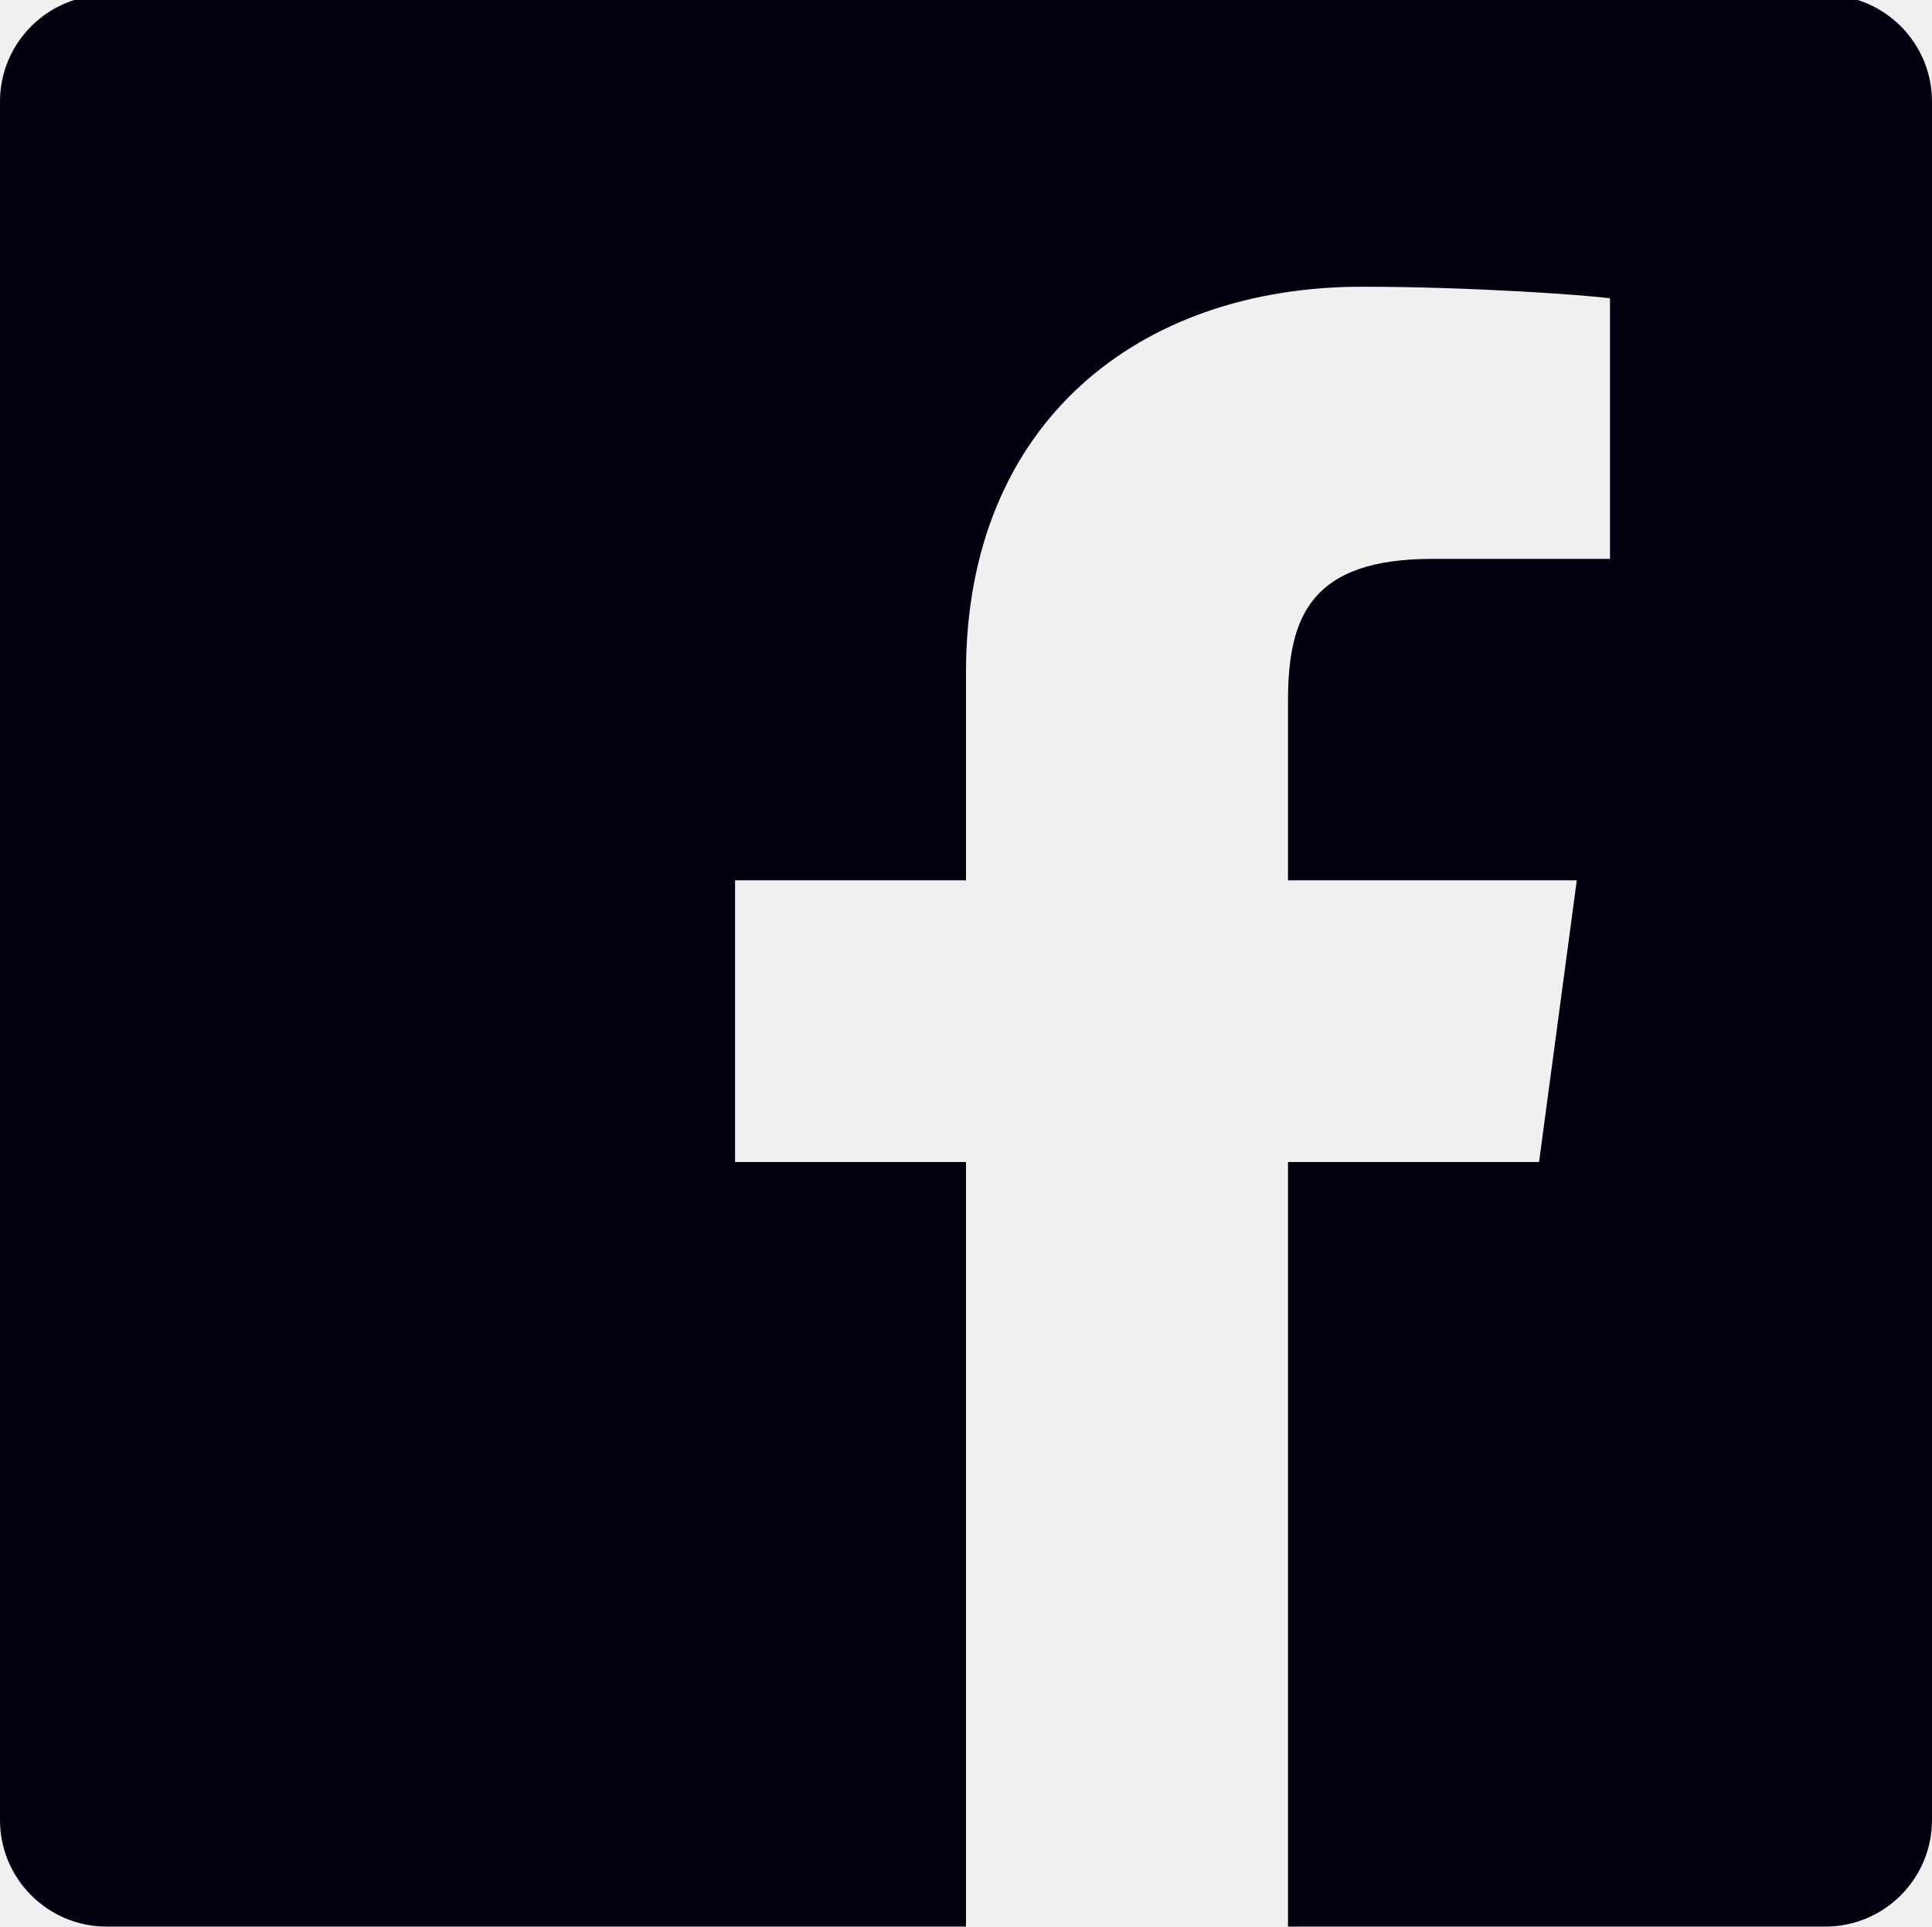
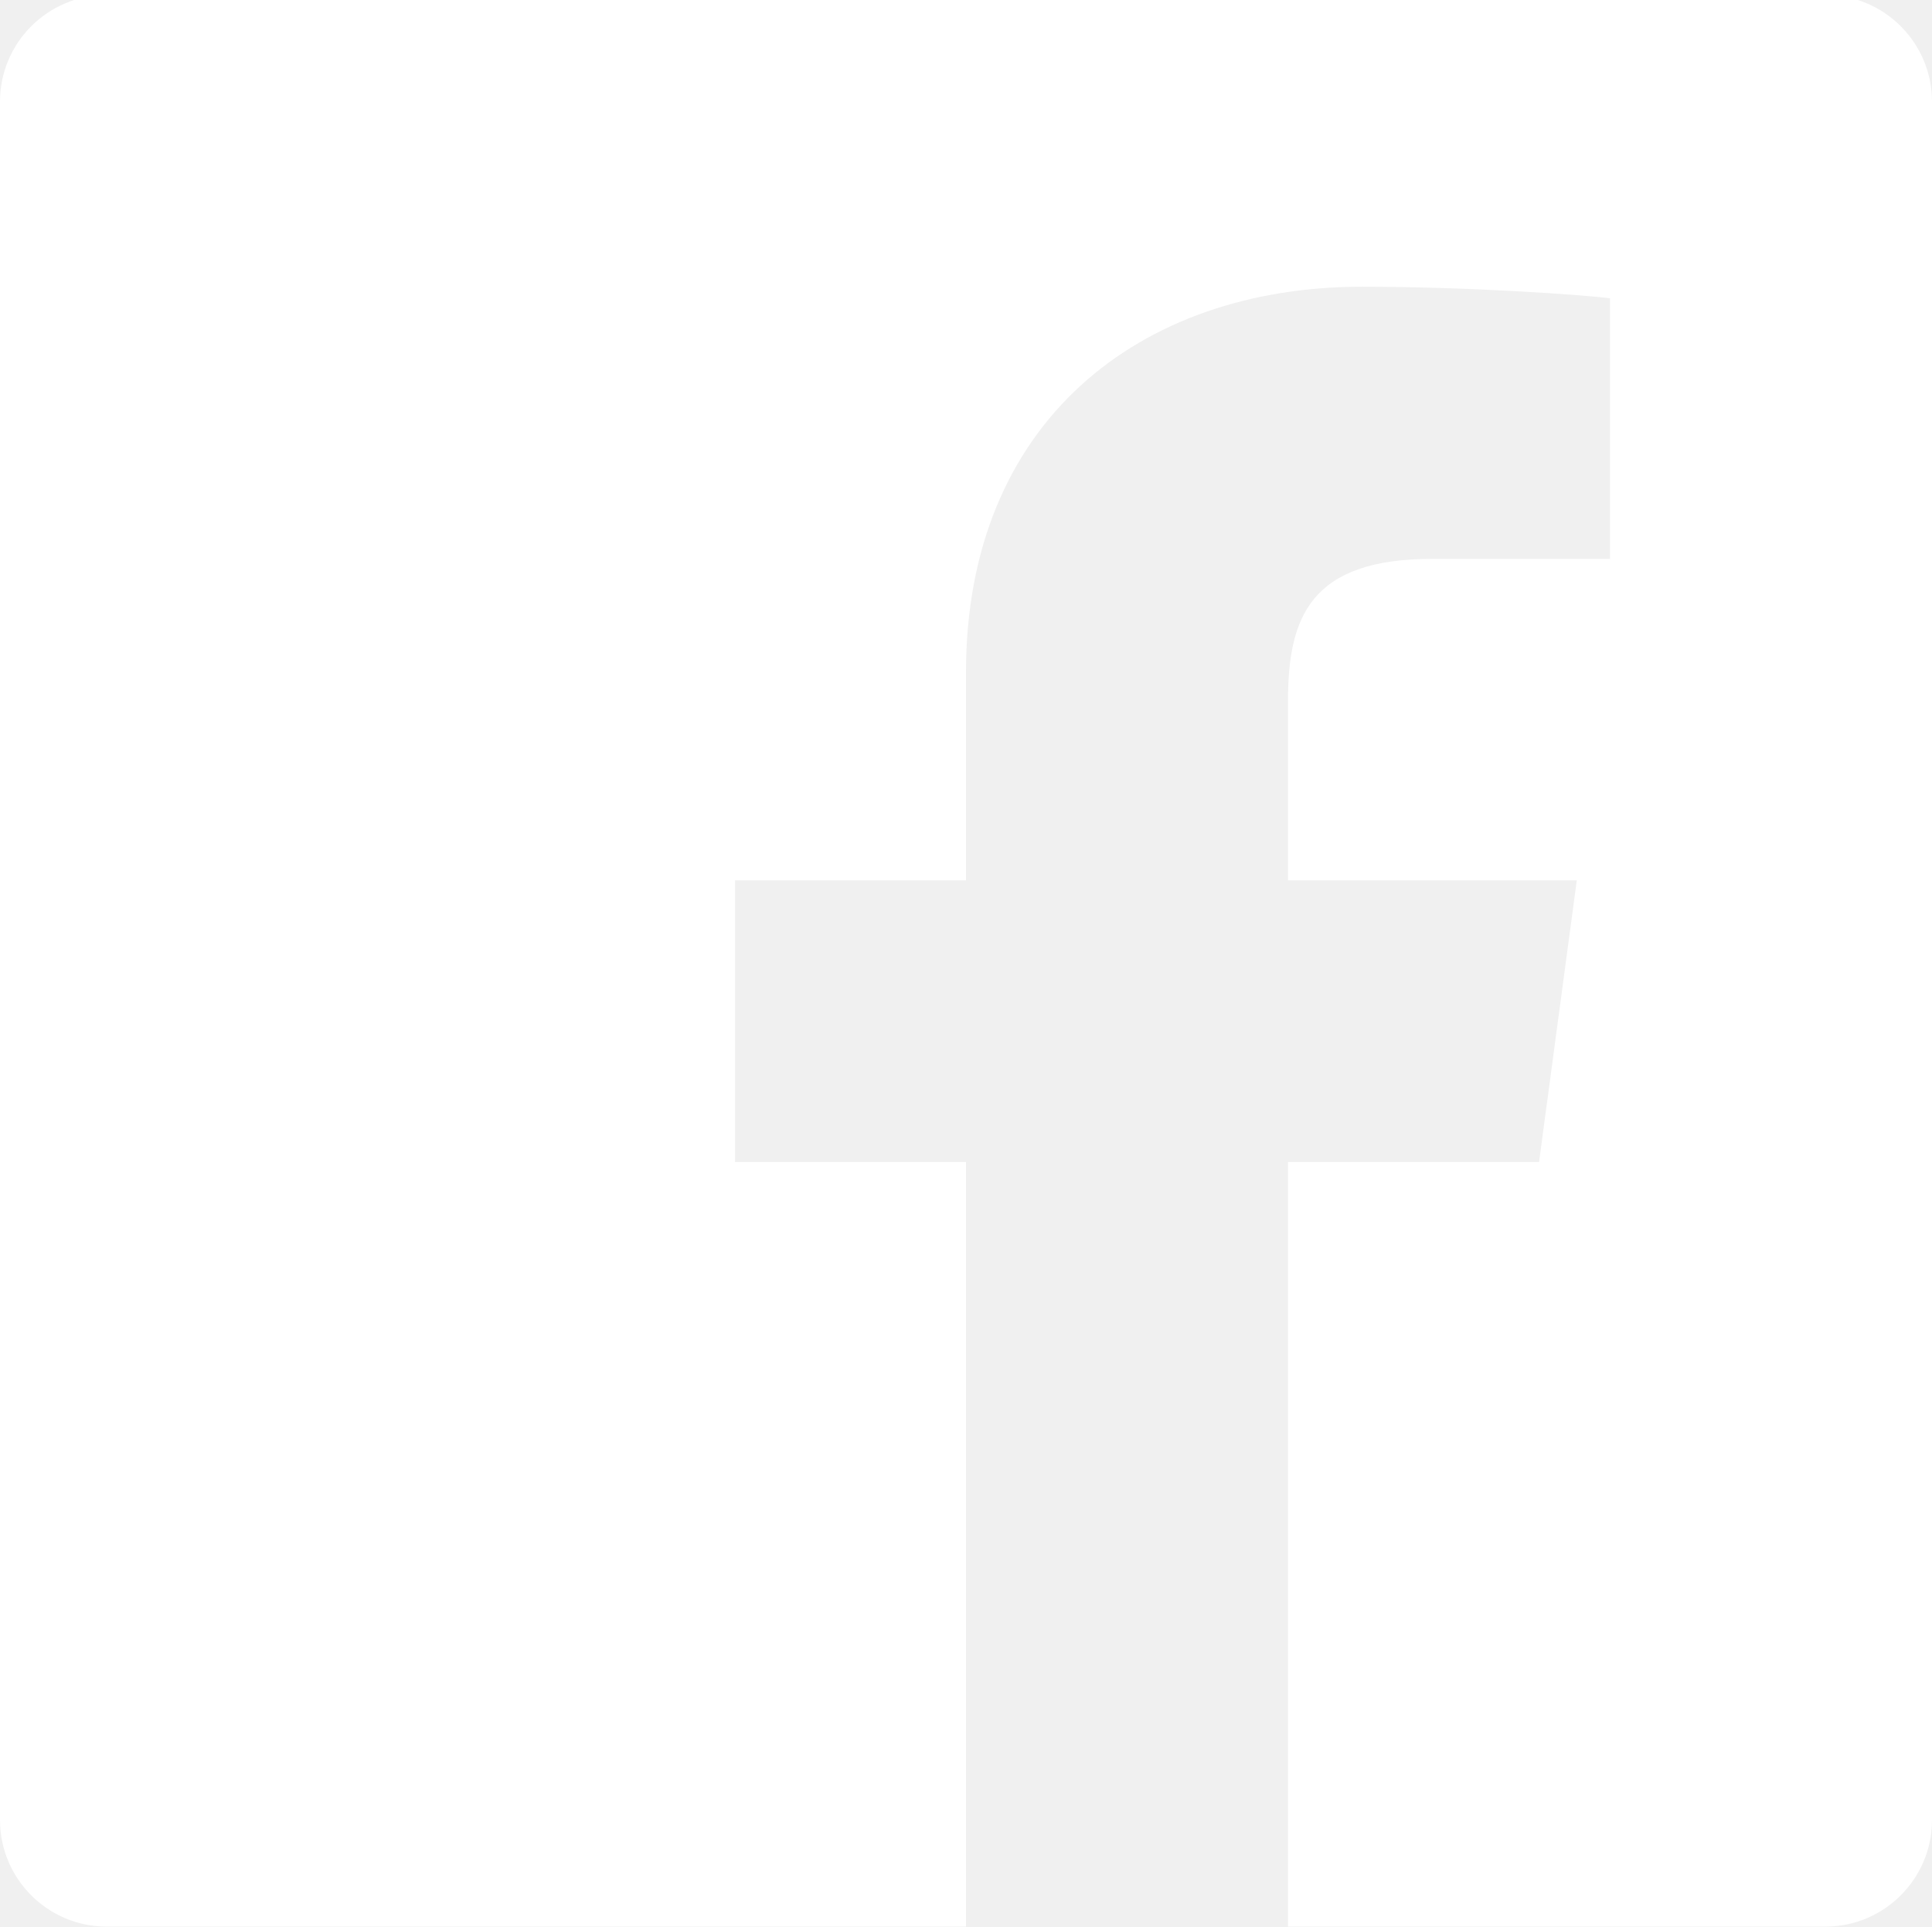
<svg xmlns="http://www.w3.org/2000/svg" version="1.1" id="Layer_1" x="0px" y="0px" viewBox="0 0 384 383" style="enable-background:new 0 0 384 383;" xml:space="preserve">
  <style type="text/css">
- 	.st0{fill:#00000f;}
+ 	.st0{fill:#ffffff;}
</style>
  <path class="st0" d="M362.8-1H21.2C9.5-1,0,8.5,0,20.2v341.6C0,373.5,9.5,383,21.2,383H192V231h-45.9v-56H192v-41.4  C192,84,226.4,57,270.7,57c21.2,0,44,1.6,49.3,2.3v51.8h-35.3c-24.1,0-28.7,11.4-28.7,28.2V175h57.4l-7.5,56H256v152h106.8  c11.7,0,21.2-9.5,21.2-21.2V20.2C384,8.5,374.5-1,362.8-1z" />
</svg>
